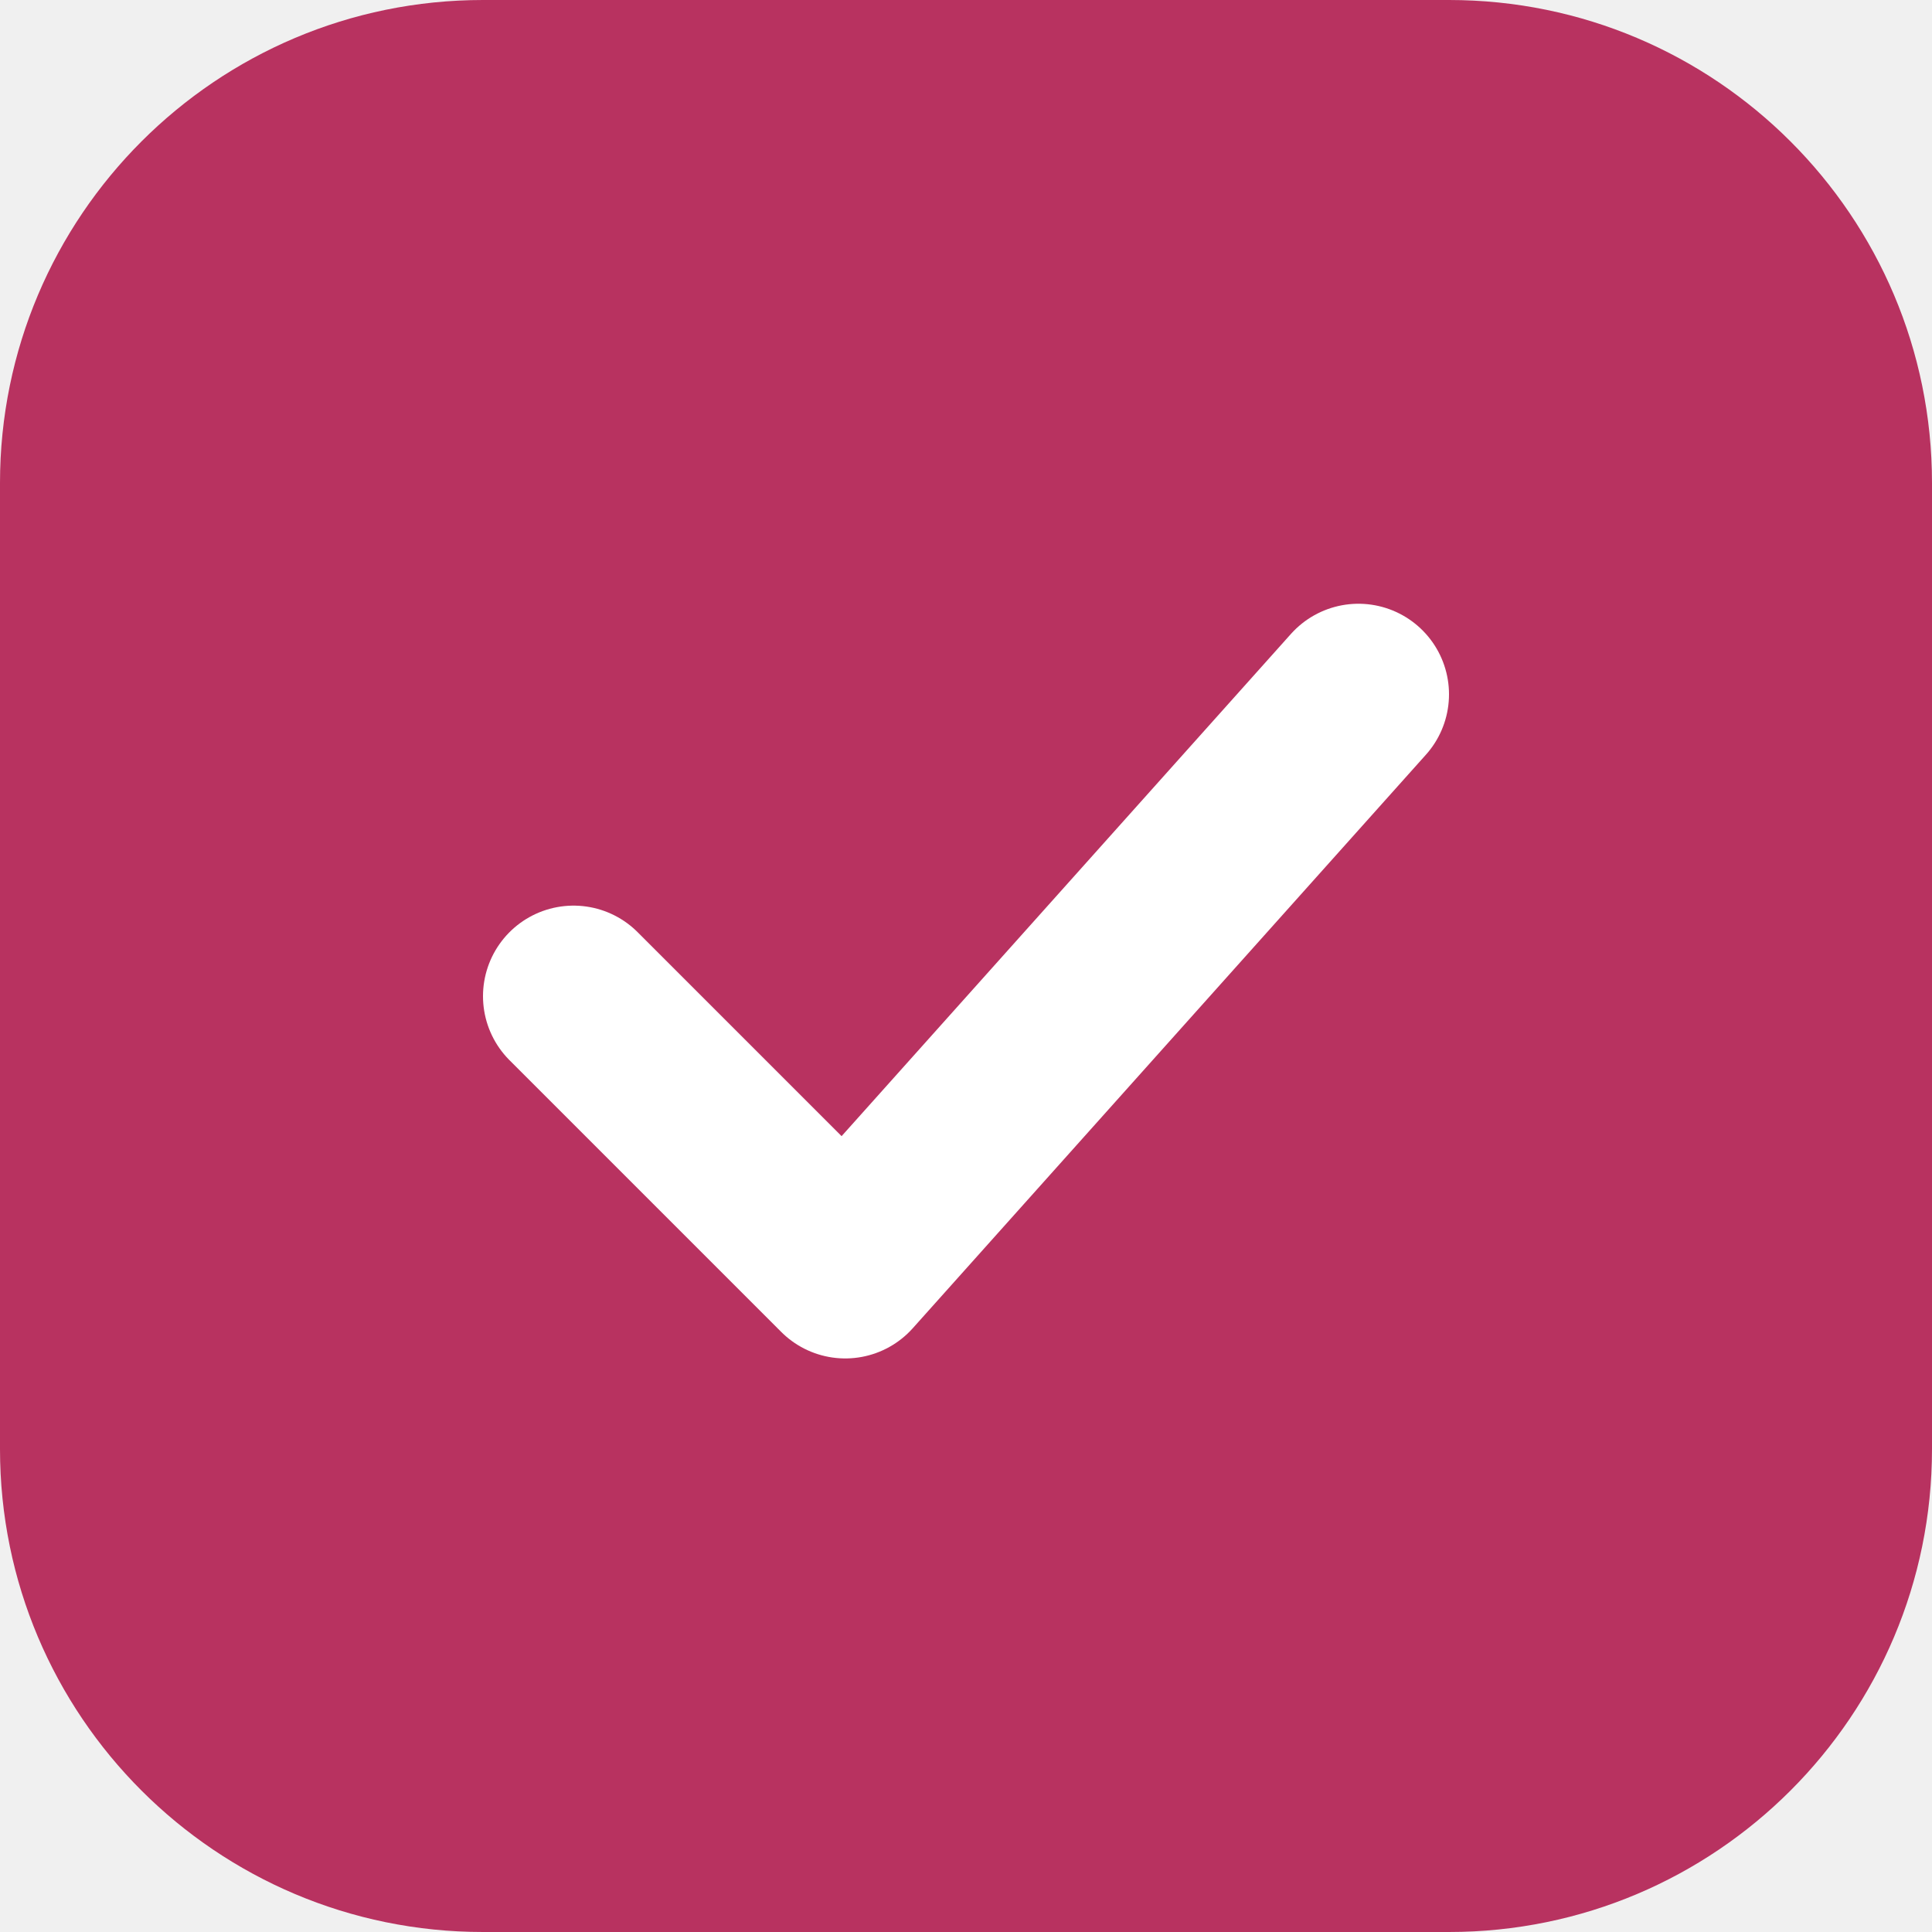
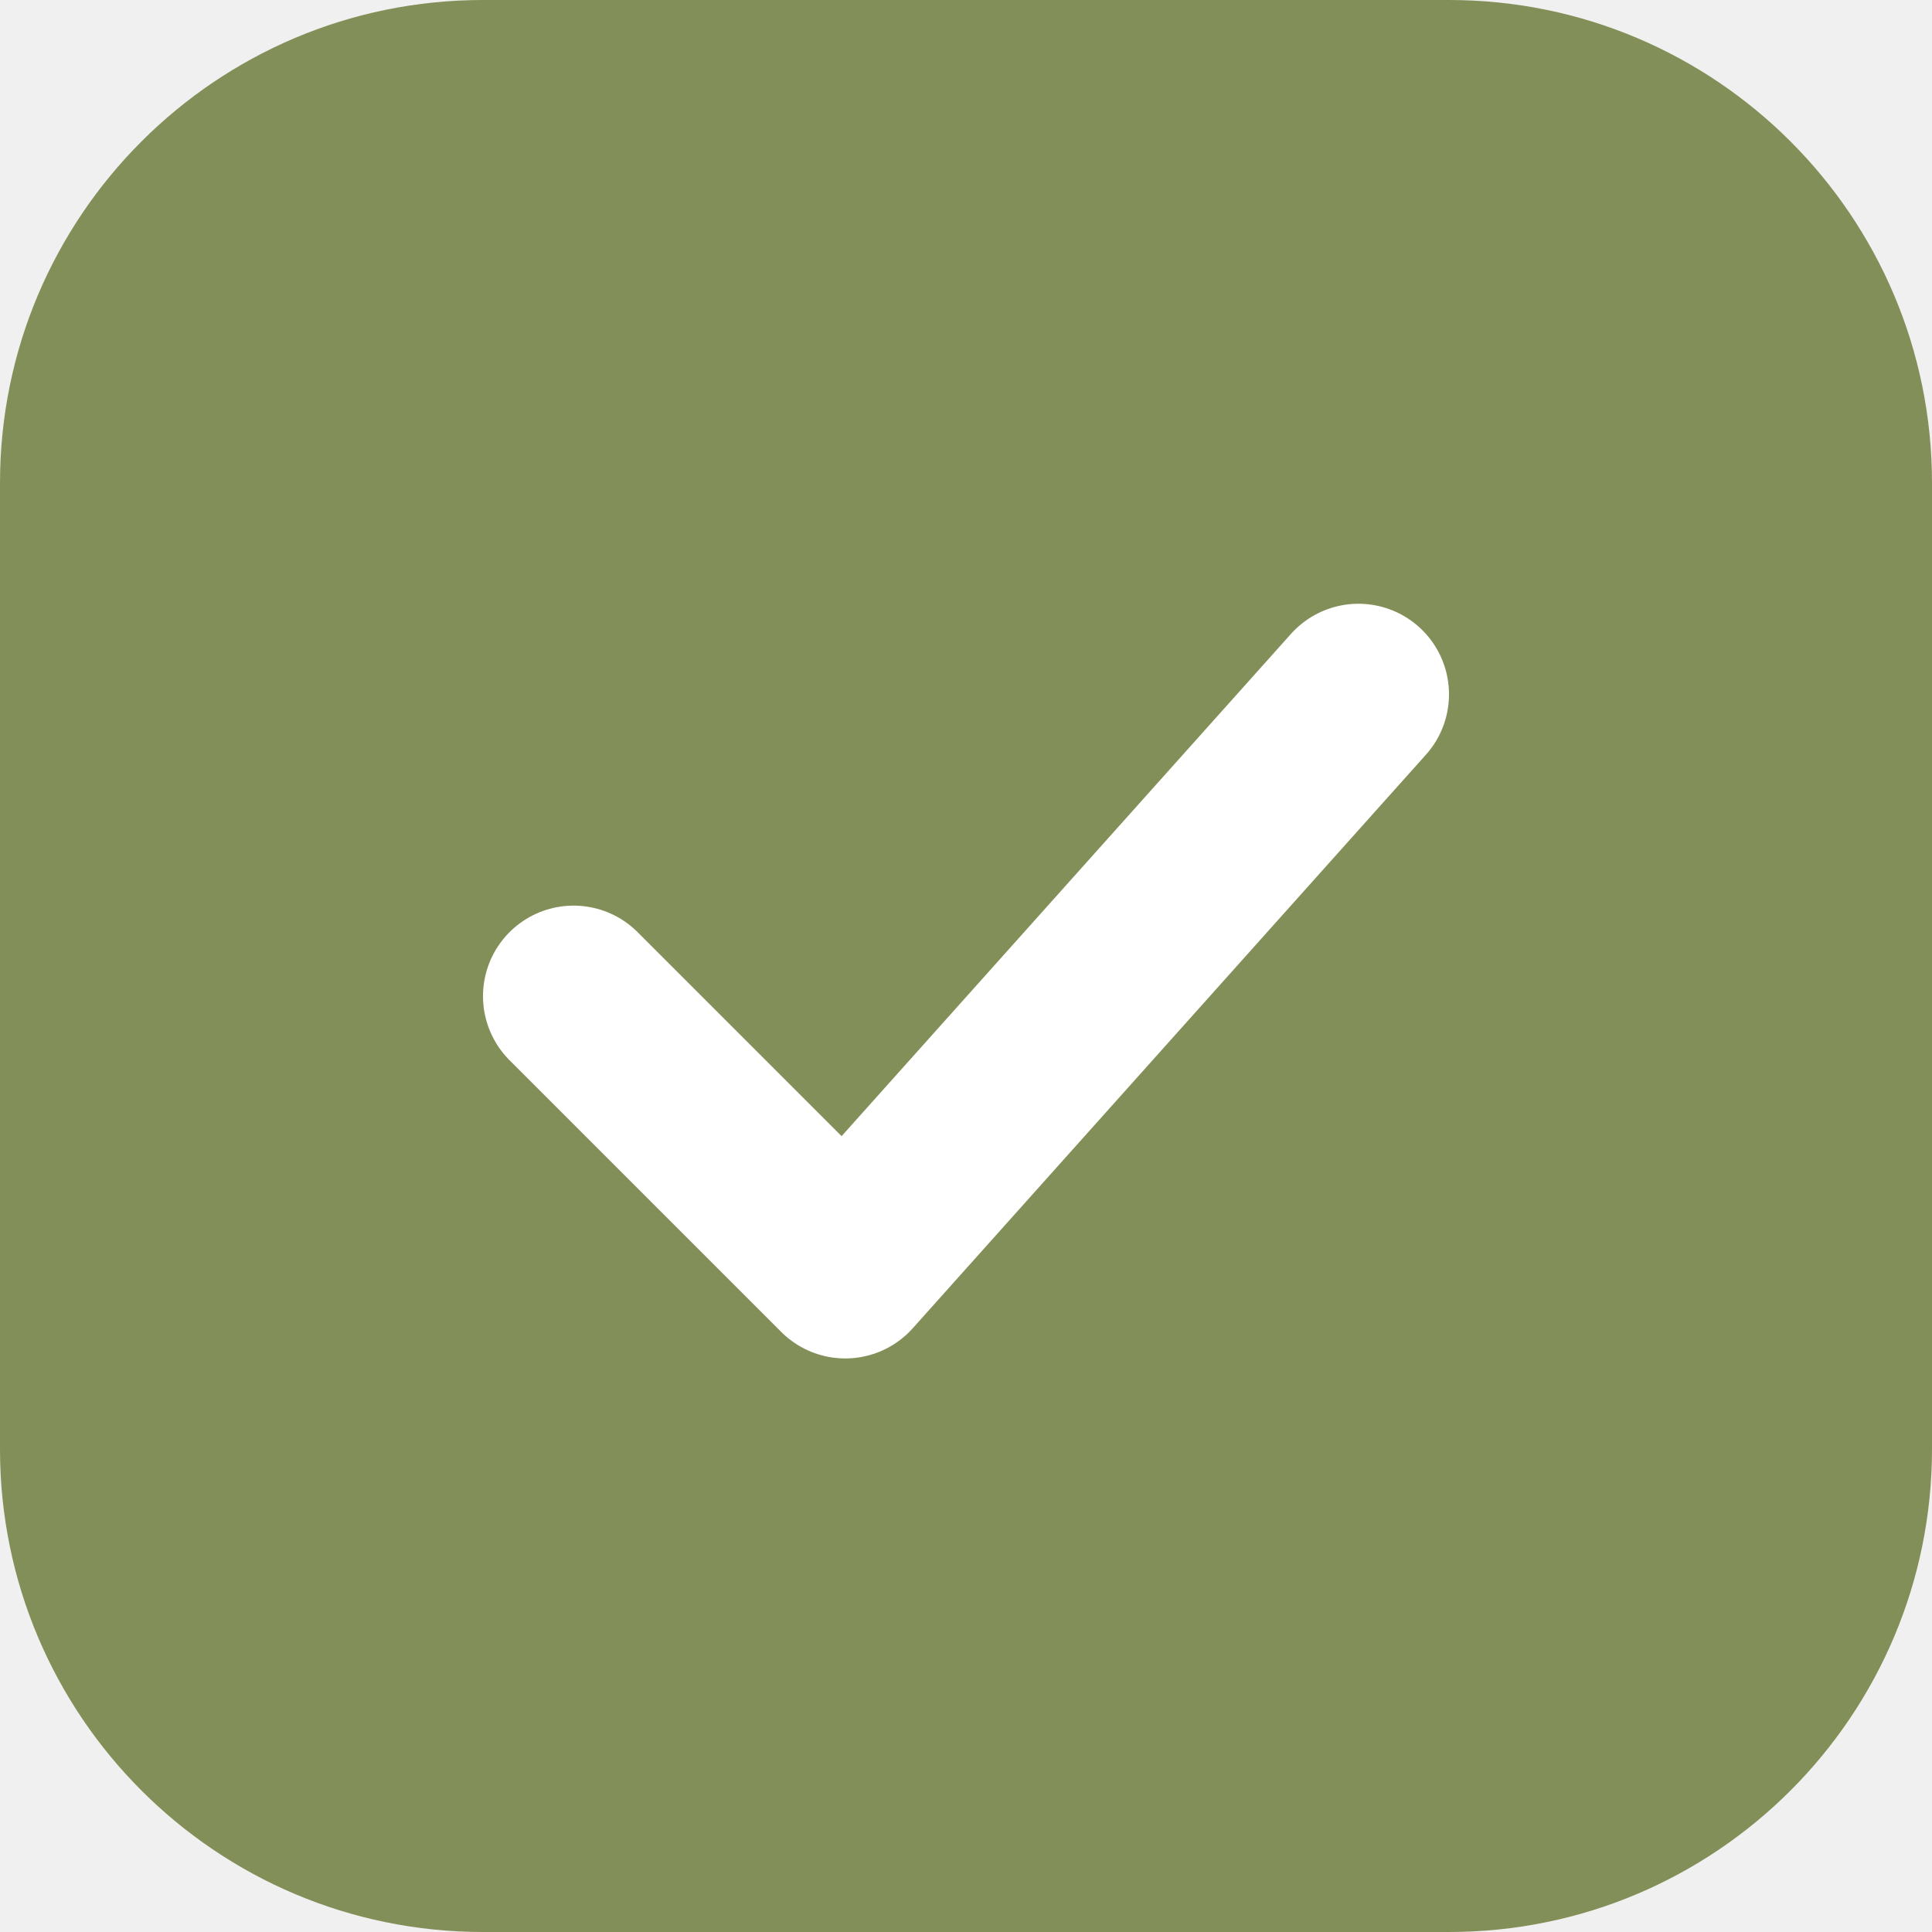
<svg xmlns="http://www.w3.org/2000/svg" viewBox="0 0 32 32">
-   <rect width="32" height="32" rx="8" fill="#b83260" />
+   <rect width="32" height="32" rx="8" fill="#838f58" />
  <path d="M9.5 16.5 14 21l8.5-9.5" fill="none" stroke="#ffffff" stroke-width="3" stroke-linecap="round" stroke-linejoin="round" />
</svg>
